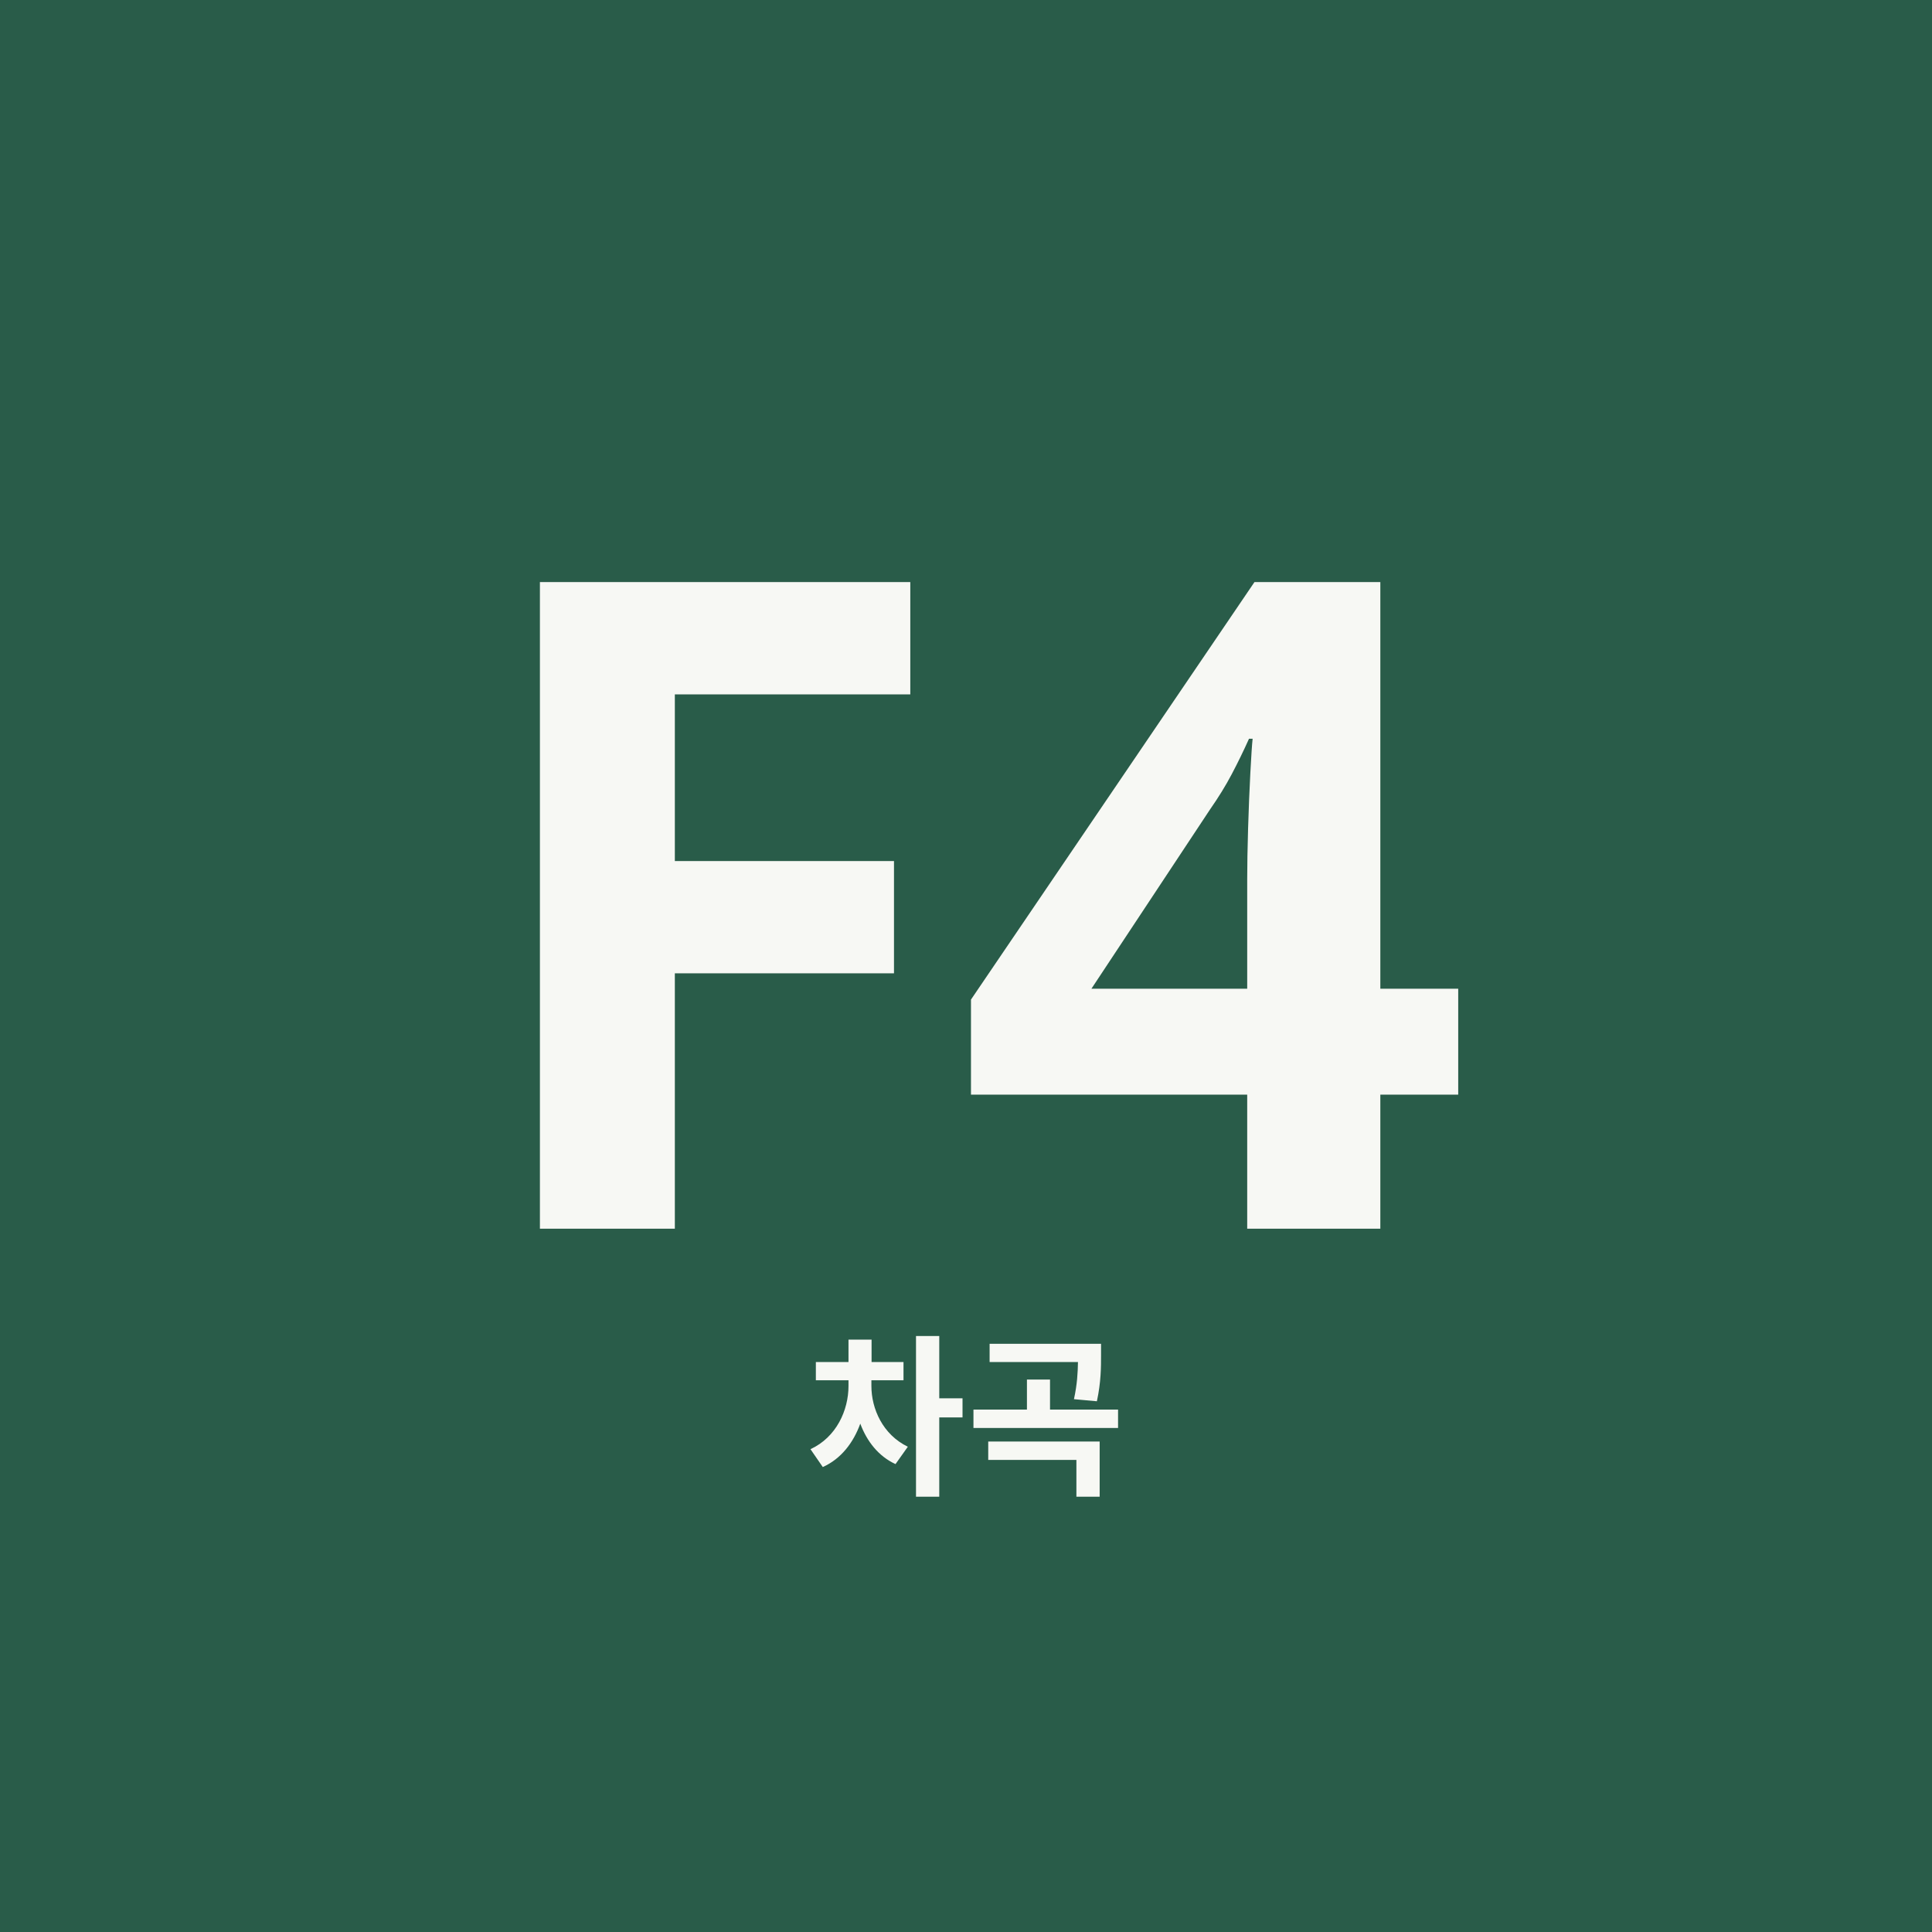
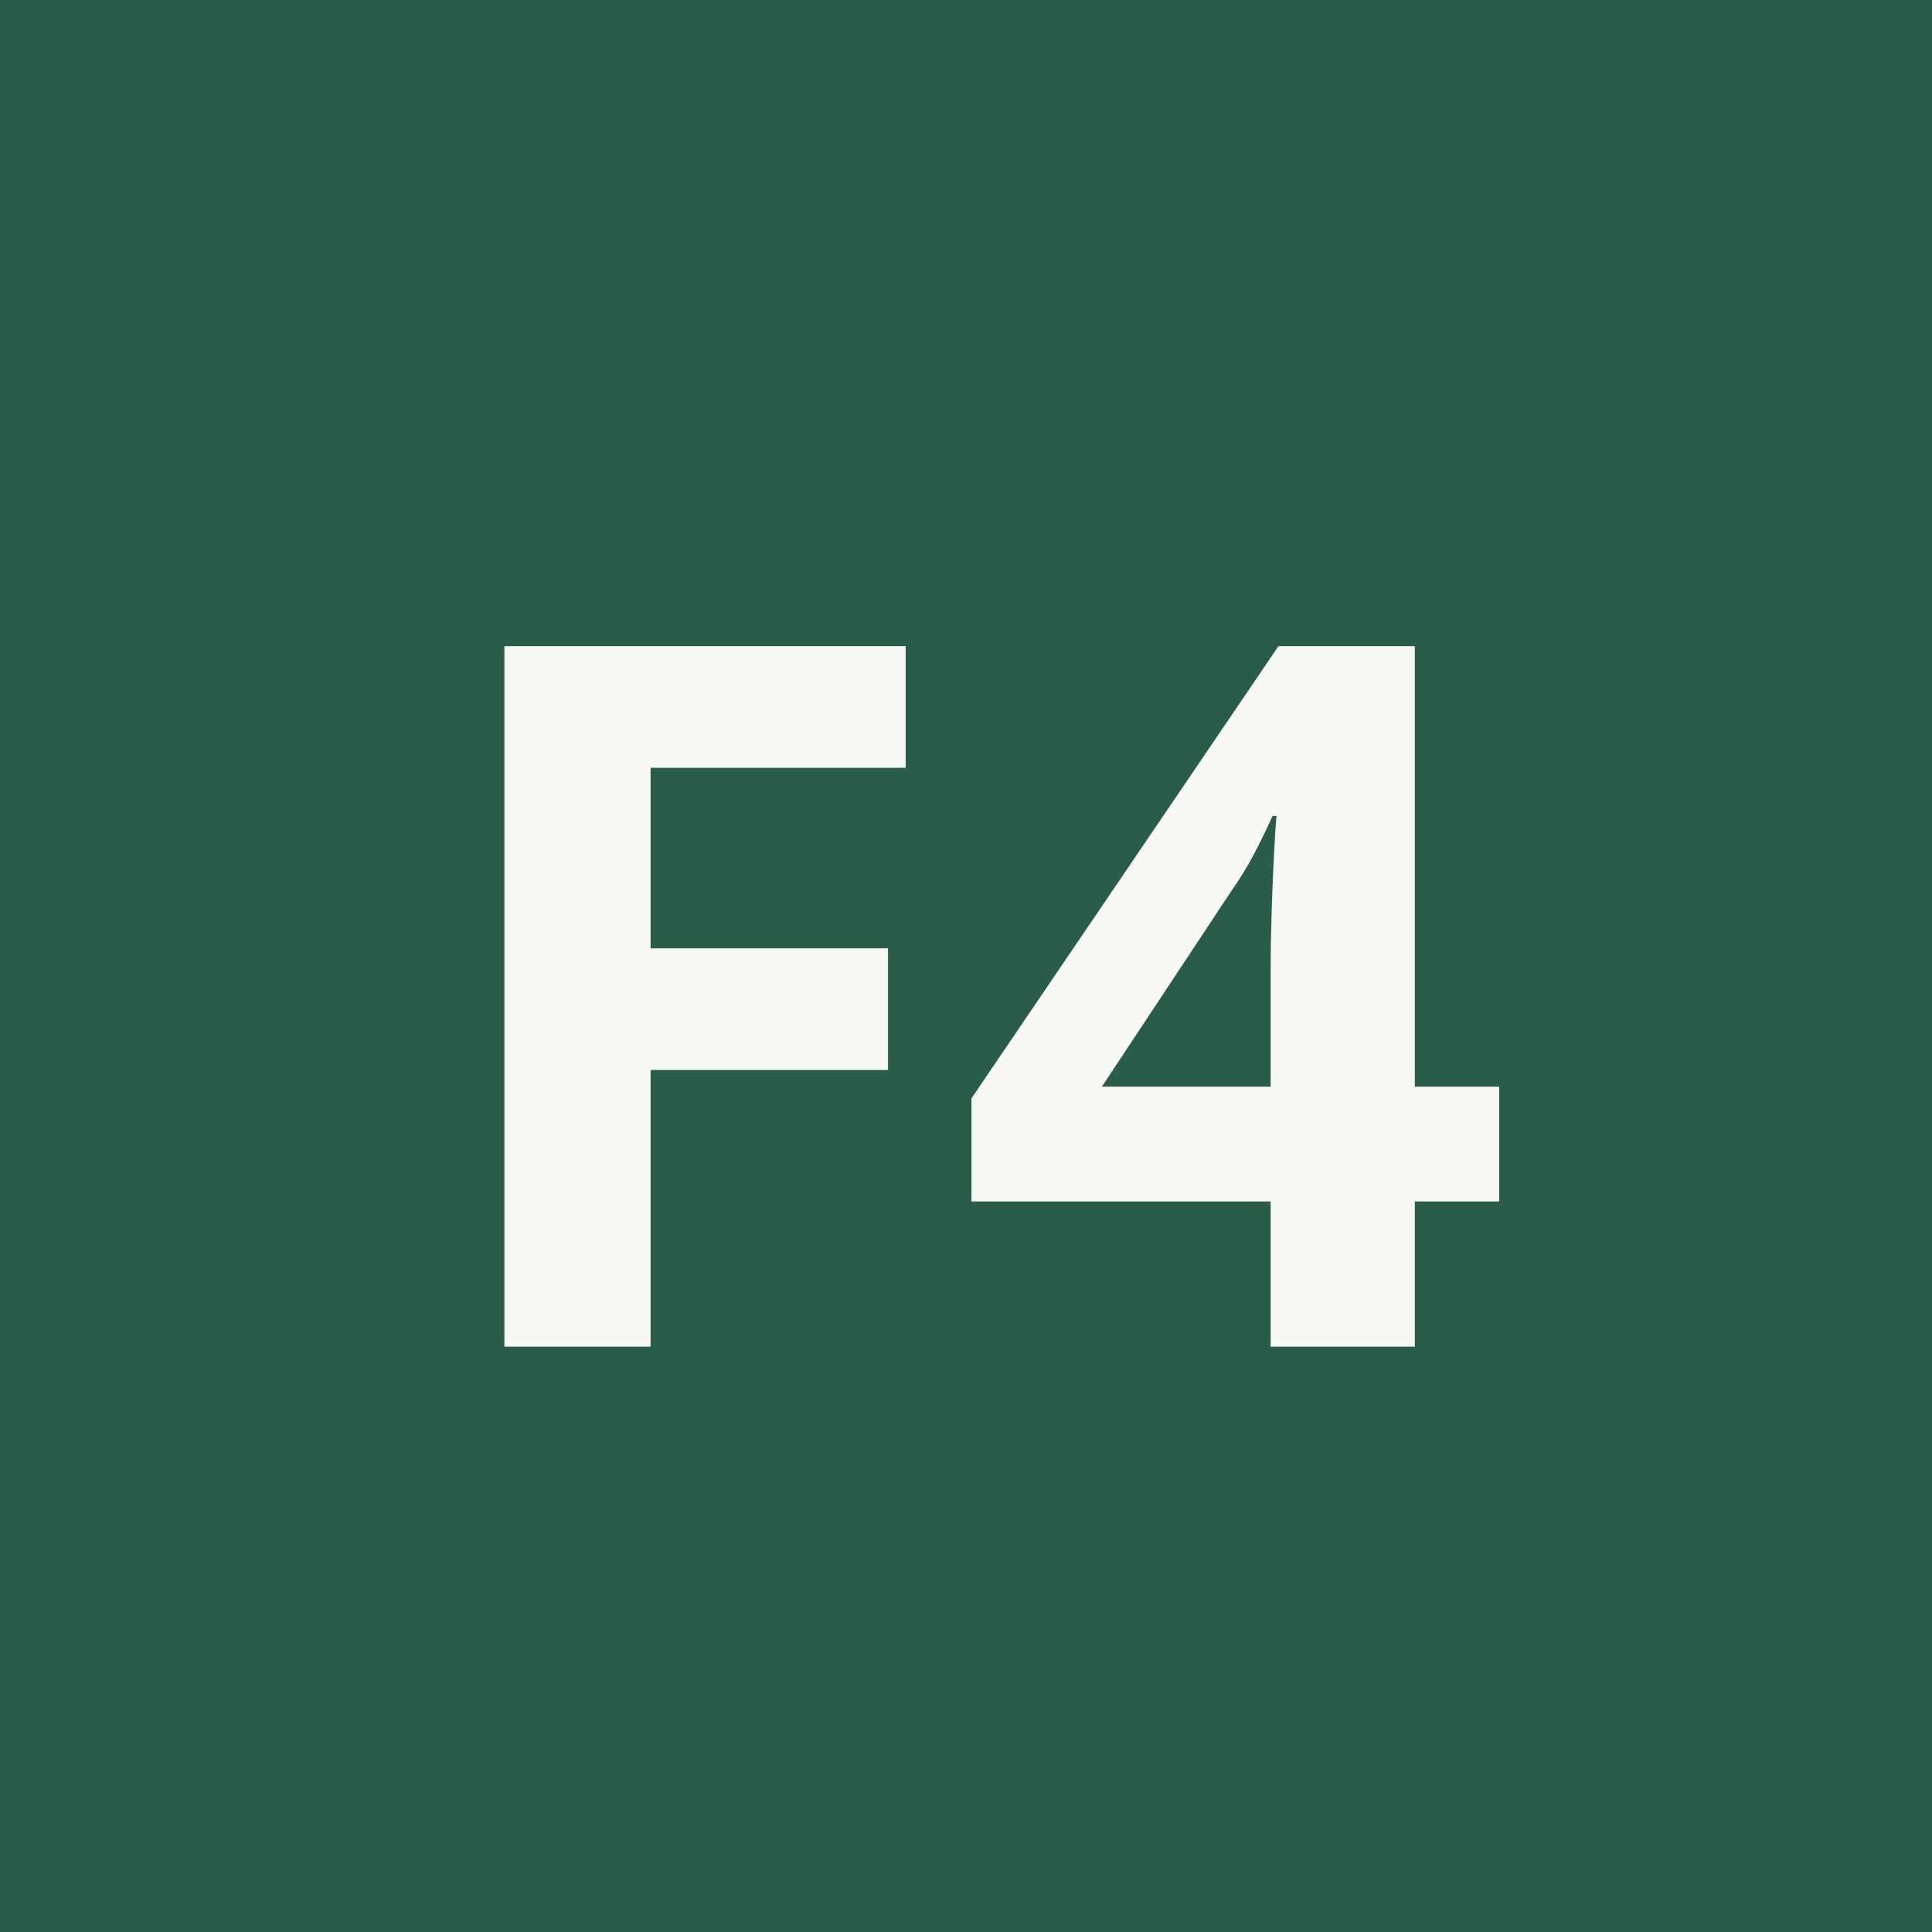
<svg xmlns="http://www.w3.org/2000/svg" width="1024" height="1024" viewBox="0 0 1024 1024">
  <rect width="1024" height="1024" fill="#295C49" />
  <g fill="#F7F8F4" font-family="Noto Sans KR" font-weight="700" text-anchor="middle">
-     <text x="512" y="465" dominant-baseline="central" font-size="480">F4</text>
-     <text x="512" y="745" dominant-baseline="central" font-size="92">차곡</text>
+     <text x="512" y="512" dominant-baseline="central" font-size="520">F4</text>
  </g>
</svg>
